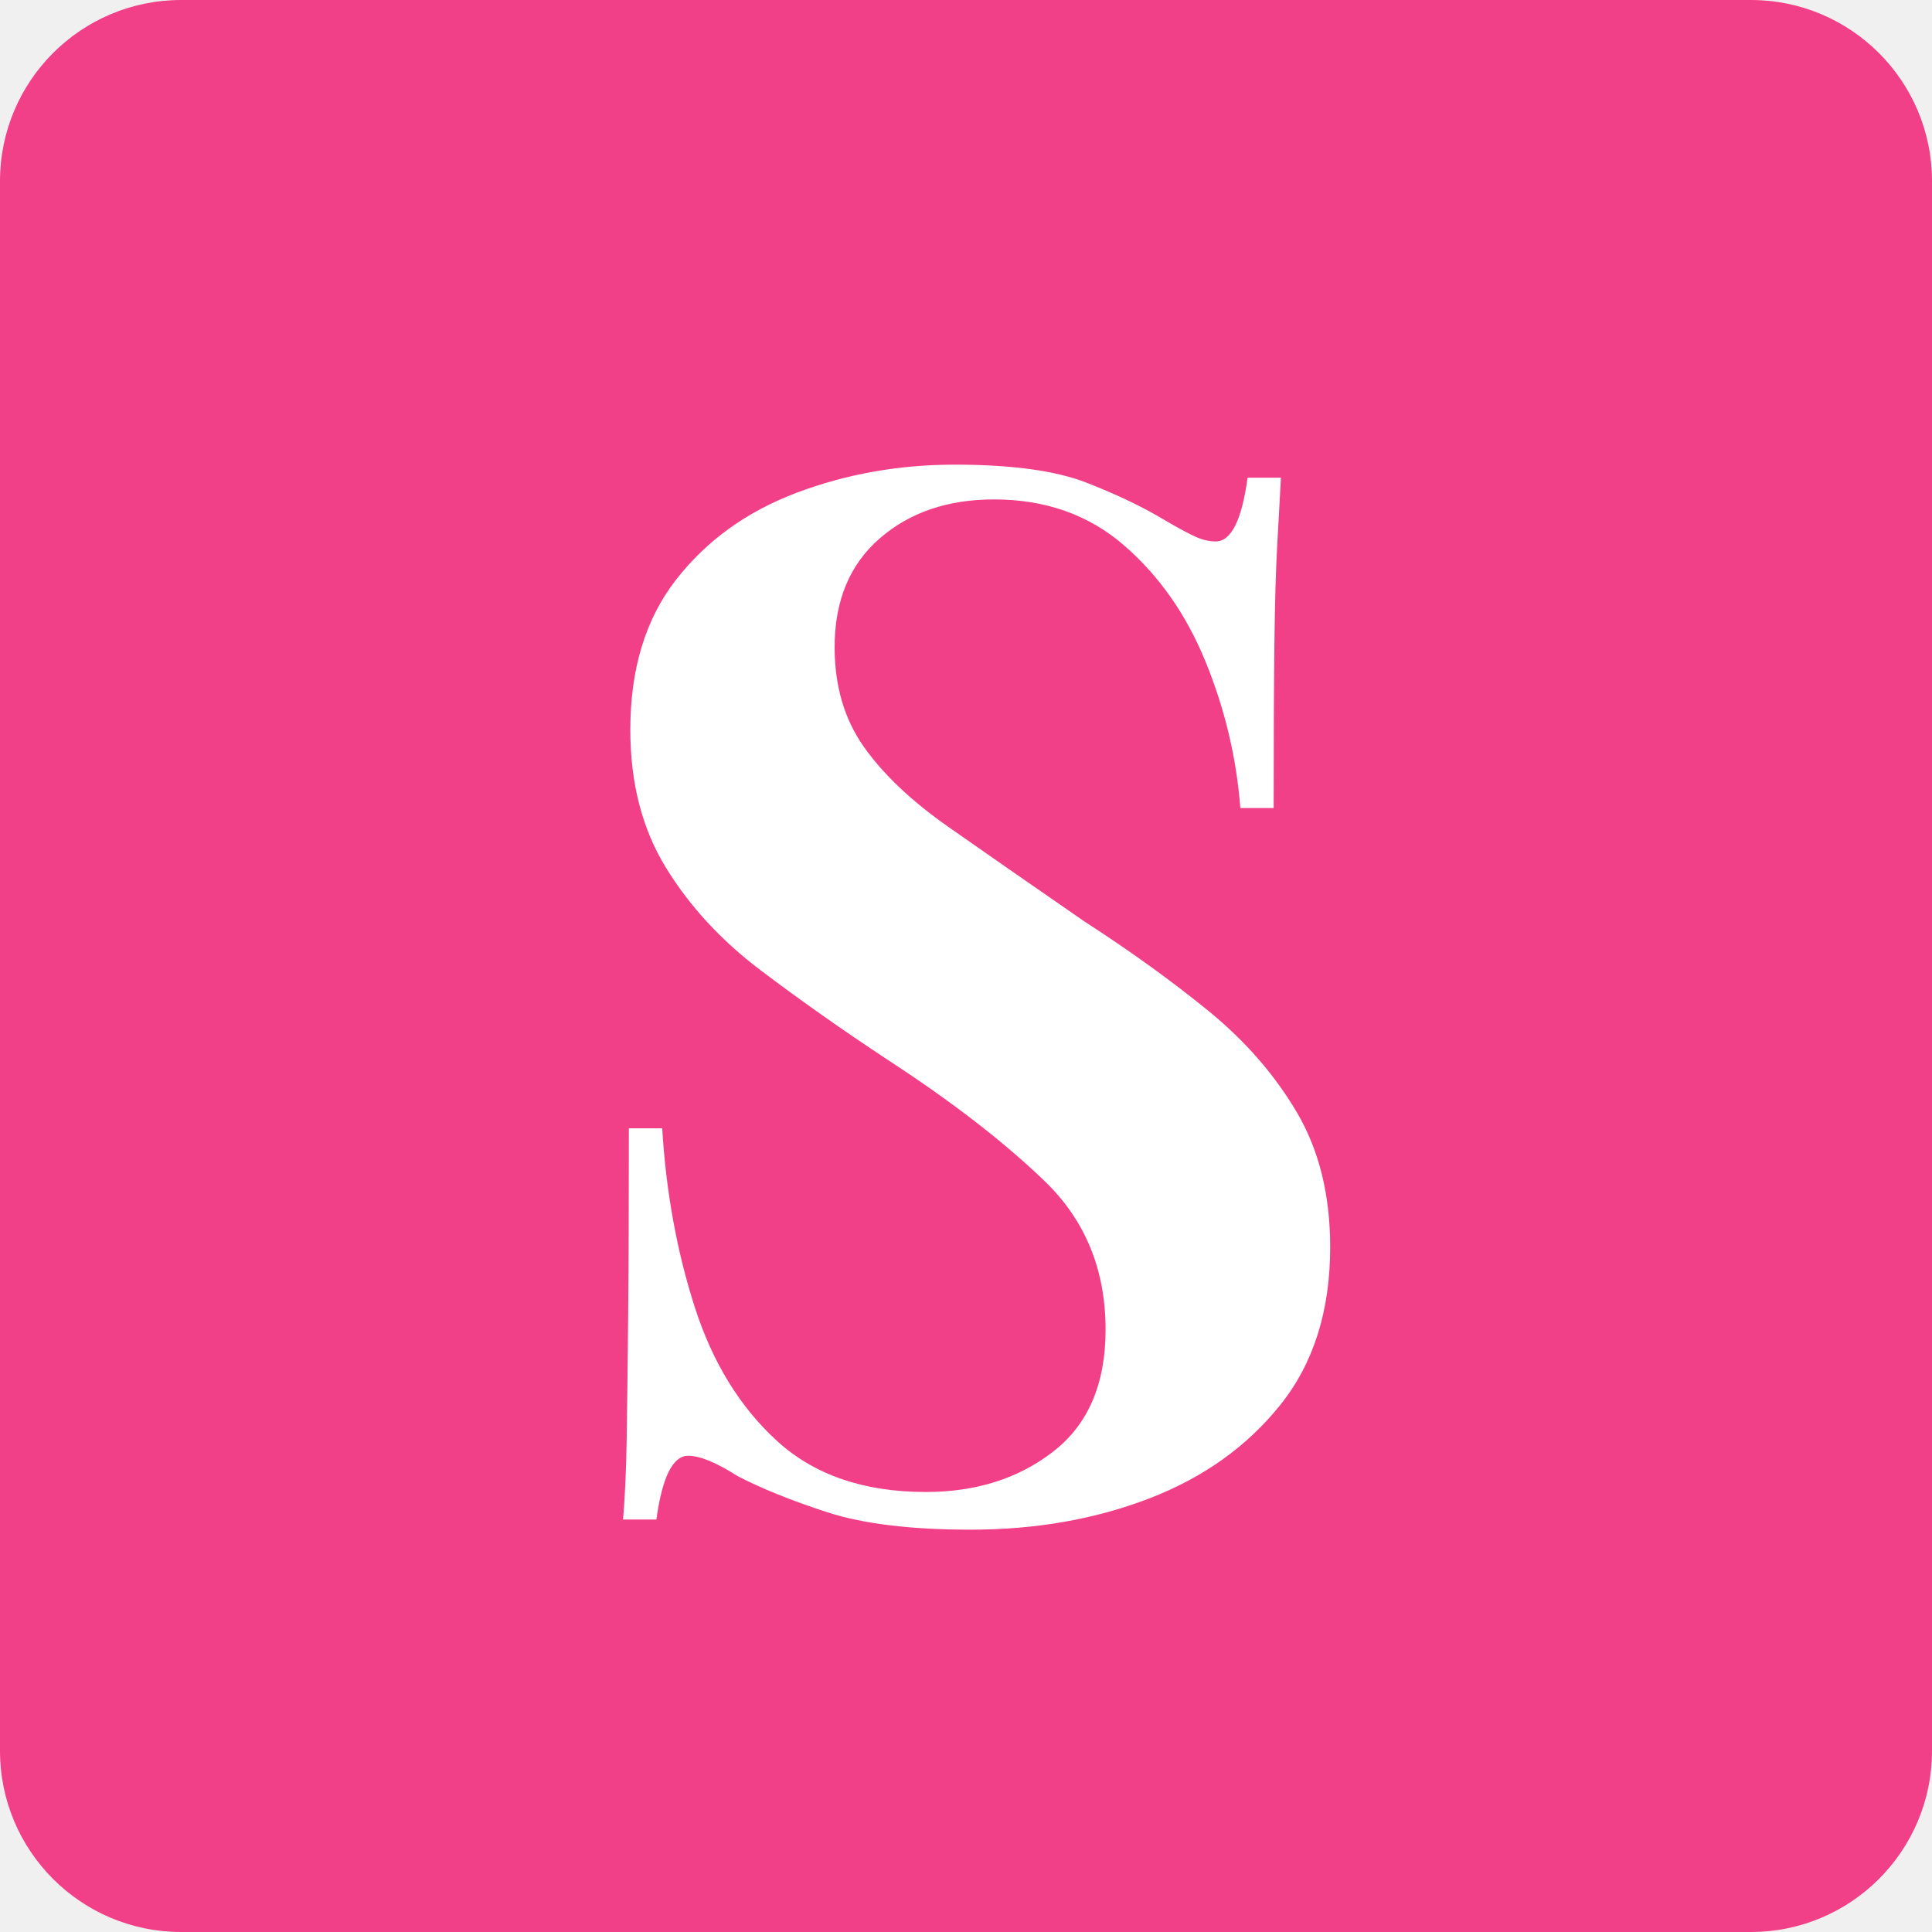
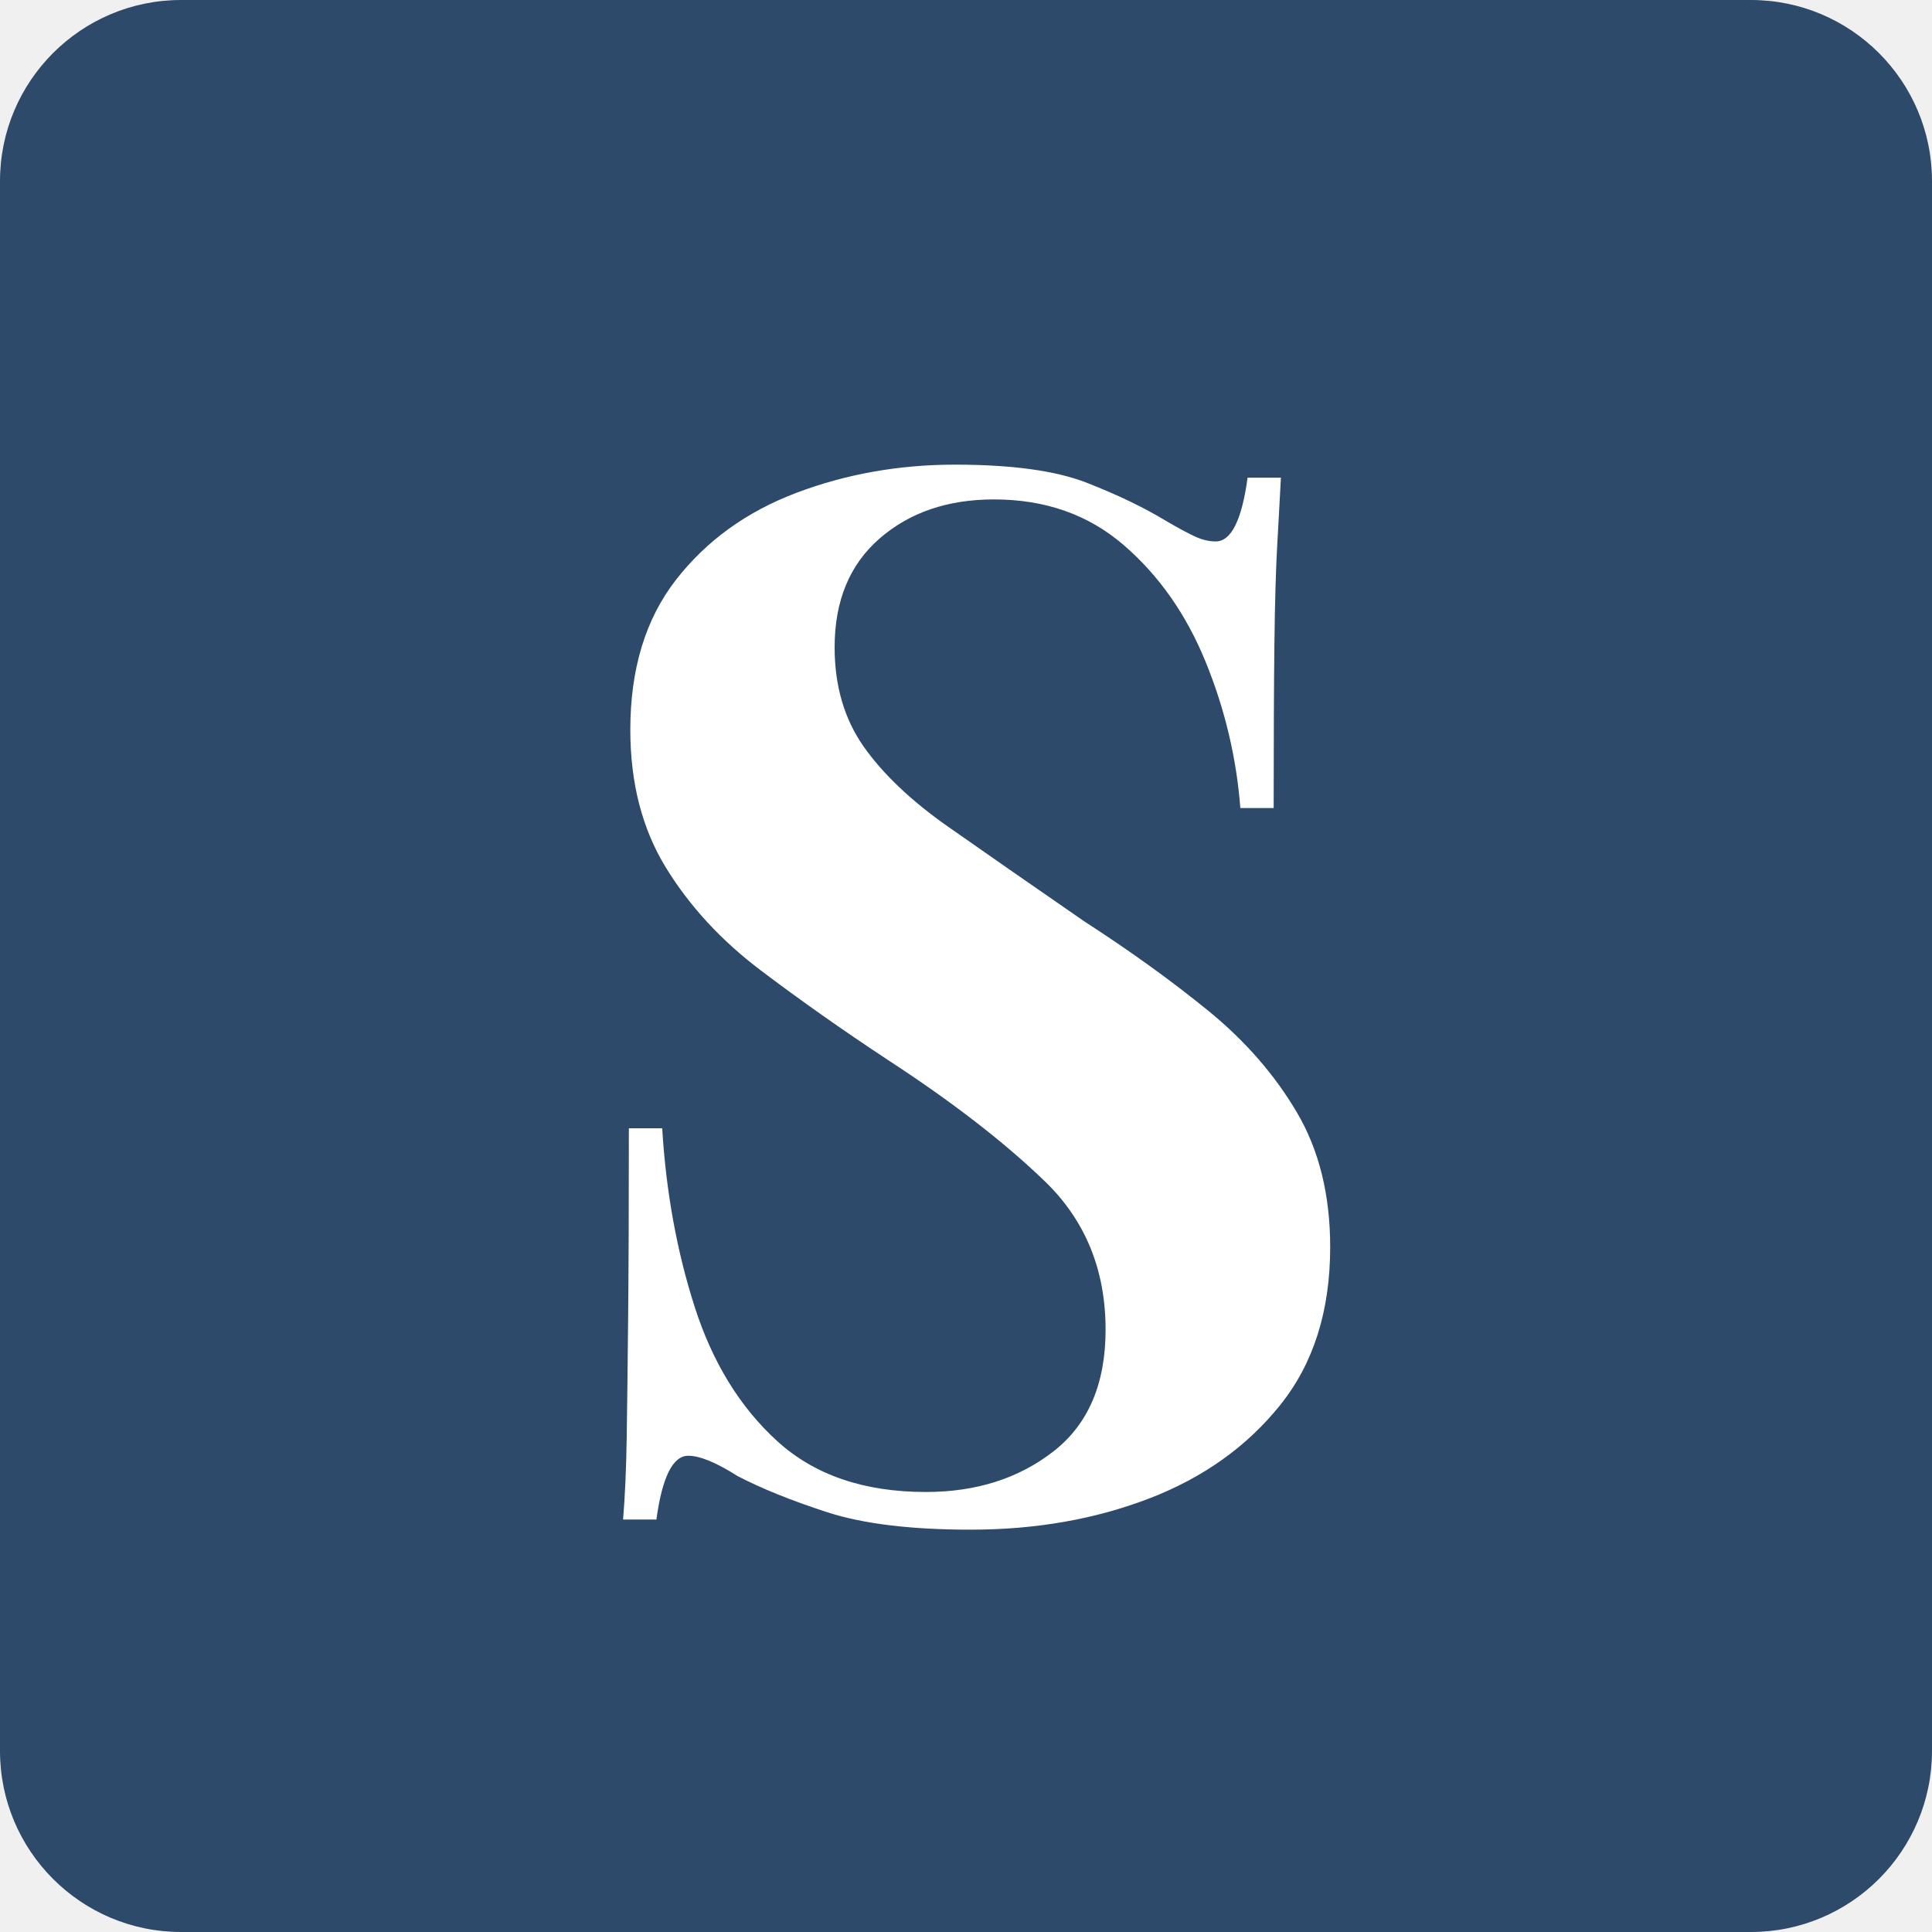
<svg xmlns="http://www.w3.org/2000/svg" width="32px" height="32px" viewBox="0 0 32 32" version="1.1">
  <g id="Page-1" stroke="none" stroke-width="1" fill="none" fill-rule="evenodd">
    <g id="Group">
-       <rect id="Rectangle" fill="#f24088" x="0" y="0" width="32" height="32" rx="3" />
+       <rect id="Rectangle" fill="#2e4a6b" x="0" y="0" width="32" height="32" rx="3" />
      <path d="M16.08,25.336 C17.152,25.336 18.136,25.164 19.032,24.82 C19.928,24.476 20.652,23.96 21.204,23.272 C21.756,22.584 22.032,21.712 22.032,20.656 C22.032,19.792 21.848,19.048 21.48,18.424 C21.112,17.8 20.624,17.24 20.016,16.744 C19.408,16.248 18.72,15.752 17.952,15.256 C17.072,14.648 16.324,14.128 15.708,13.696 C15.092,13.264 14.624,12.82 14.304,12.364 C13.984,11.908 13.824,11.36 13.824,10.72 C13.824,9.952 14.072,9.352 14.568,8.92 C15.064,8.488 15.696,8.272 16.464,8.272 C17.312,8.272 18.028,8.524 18.612,9.028 C19.196,9.532 19.648,10.176 19.968,10.96 C20.288,11.744 20.48,12.552 20.544,13.384 L20.544,13.384 L21.096,13.384 C21.096,12.264 21.1,11.36 21.108,10.672 C21.116,9.984 21.132,9.428 21.156,9.004 L21.17,8.757 C21.188,8.437 21.203,8.155 21.216,7.912 L21.216,7.912 L20.664,7.912 C20.568,8.616 20.392,8.968 20.136,8.968 C20.024,8.968 19.908,8.94 19.788,8.884 C19.668,8.828 19.512,8.744 19.32,8.632 C18.952,8.408 18.512,8.196 18,7.996 C17.488,7.796 16.76,7.696 15.816,7.696 C14.888,7.696 14.012,7.852 13.188,8.164 C12.364,8.476 11.7,8.956 11.196,9.604 C10.692,10.252 10.44,11.08 10.44,12.088 C10.44,12.968 10.636,13.728 11.028,14.368 C11.42,15.008 11.944,15.576 12.6,16.072 C13.256,16.568 13.96,17.064 14.712,17.56 C15.768,18.248 16.632,18.916 17.304,19.564 C17.976,20.212 18.312,21.032 18.312,22.024 C18.312,22.92 18.024,23.592 17.448,24.04 C16.872,24.488 16.168,24.712 15.336,24.712 C14.312,24.712 13.492,24.432 12.876,23.872 C12.26,23.312 11.804,22.572 11.508,21.652 C11.212,20.732 11.032,19.744 10.968,18.688 L10.968,18.688 L10.416,18.688 C10.416,19.952 10.412,20.996 10.404,21.82 C10.396,22.644 10.388,23.312 10.38,23.824 C10.372,24.336 10.352,24.784 10.32,25.168 L10.32,25.168 L10.872,25.168 C10.968,24.464 11.144,24.112 11.4,24.112 C11.592,24.112 11.864,24.224 12.216,24.448 C12.616,24.656 13.112,24.856 13.704,25.048 C14.296,25.24 15.088,25.336 16.08,25.336 Z" id="S" fill="#FFFFFF" fill-rule="nonzero" />
    </g>
  </g>
</svg>
